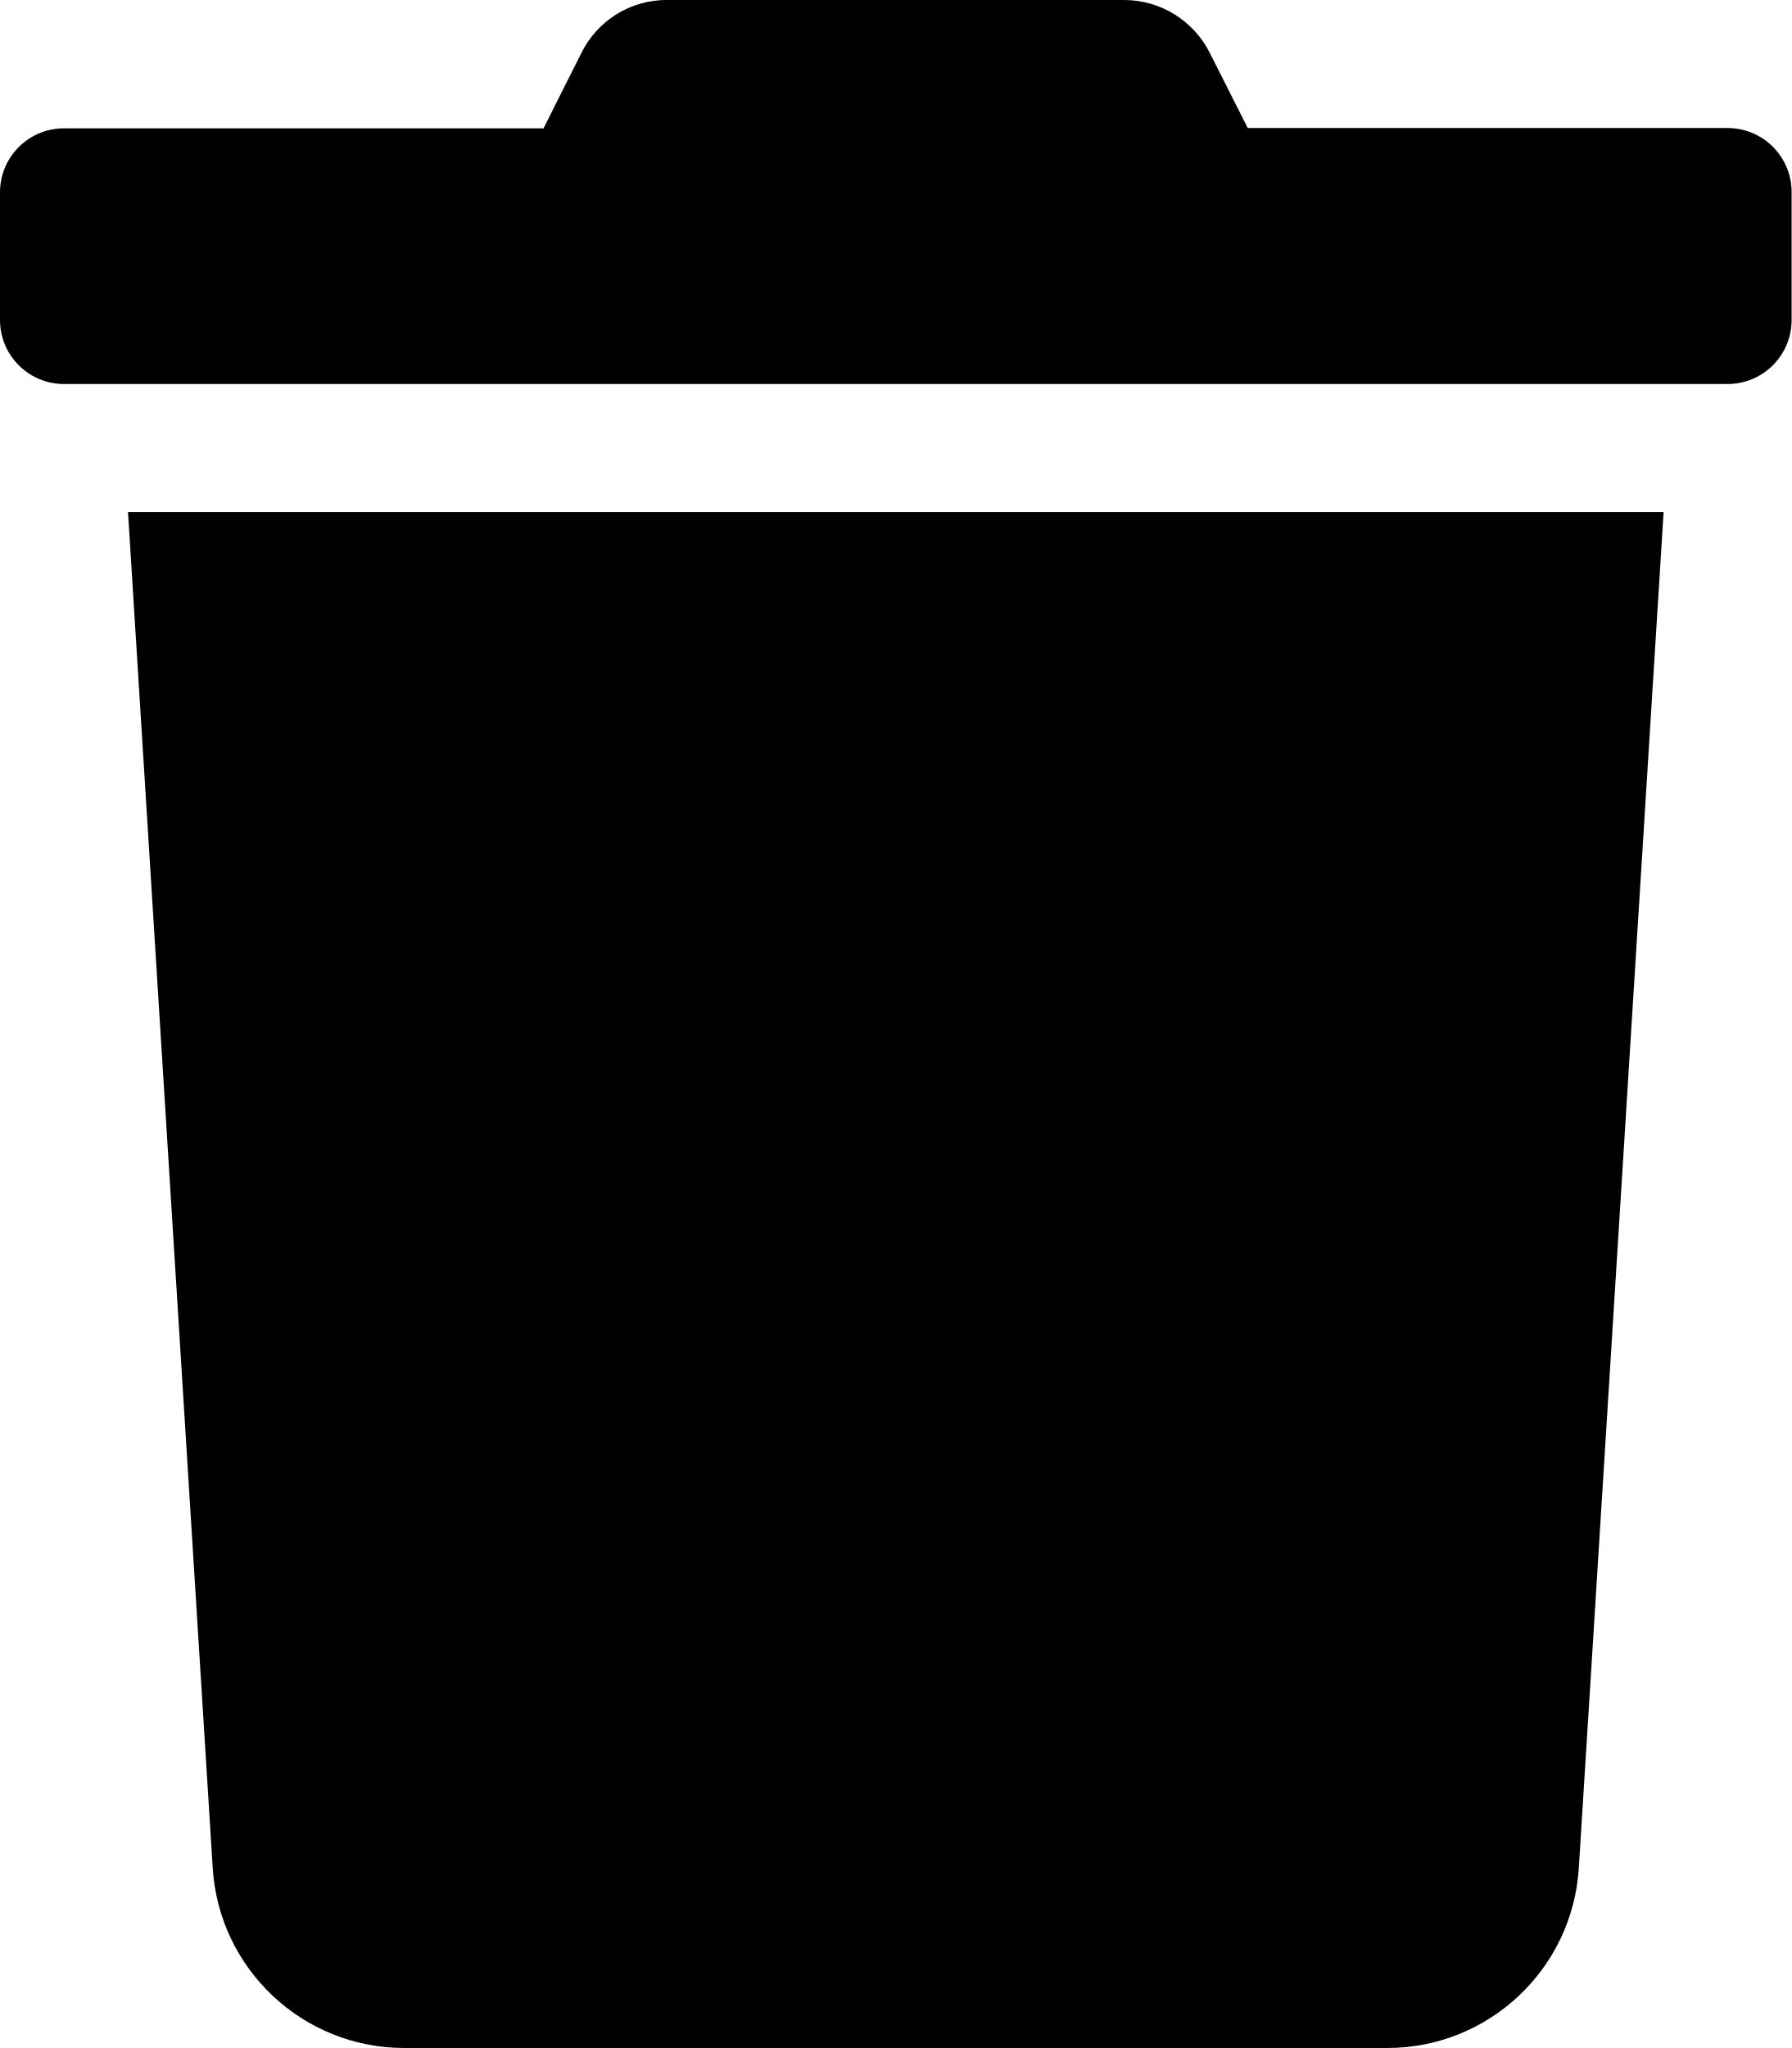
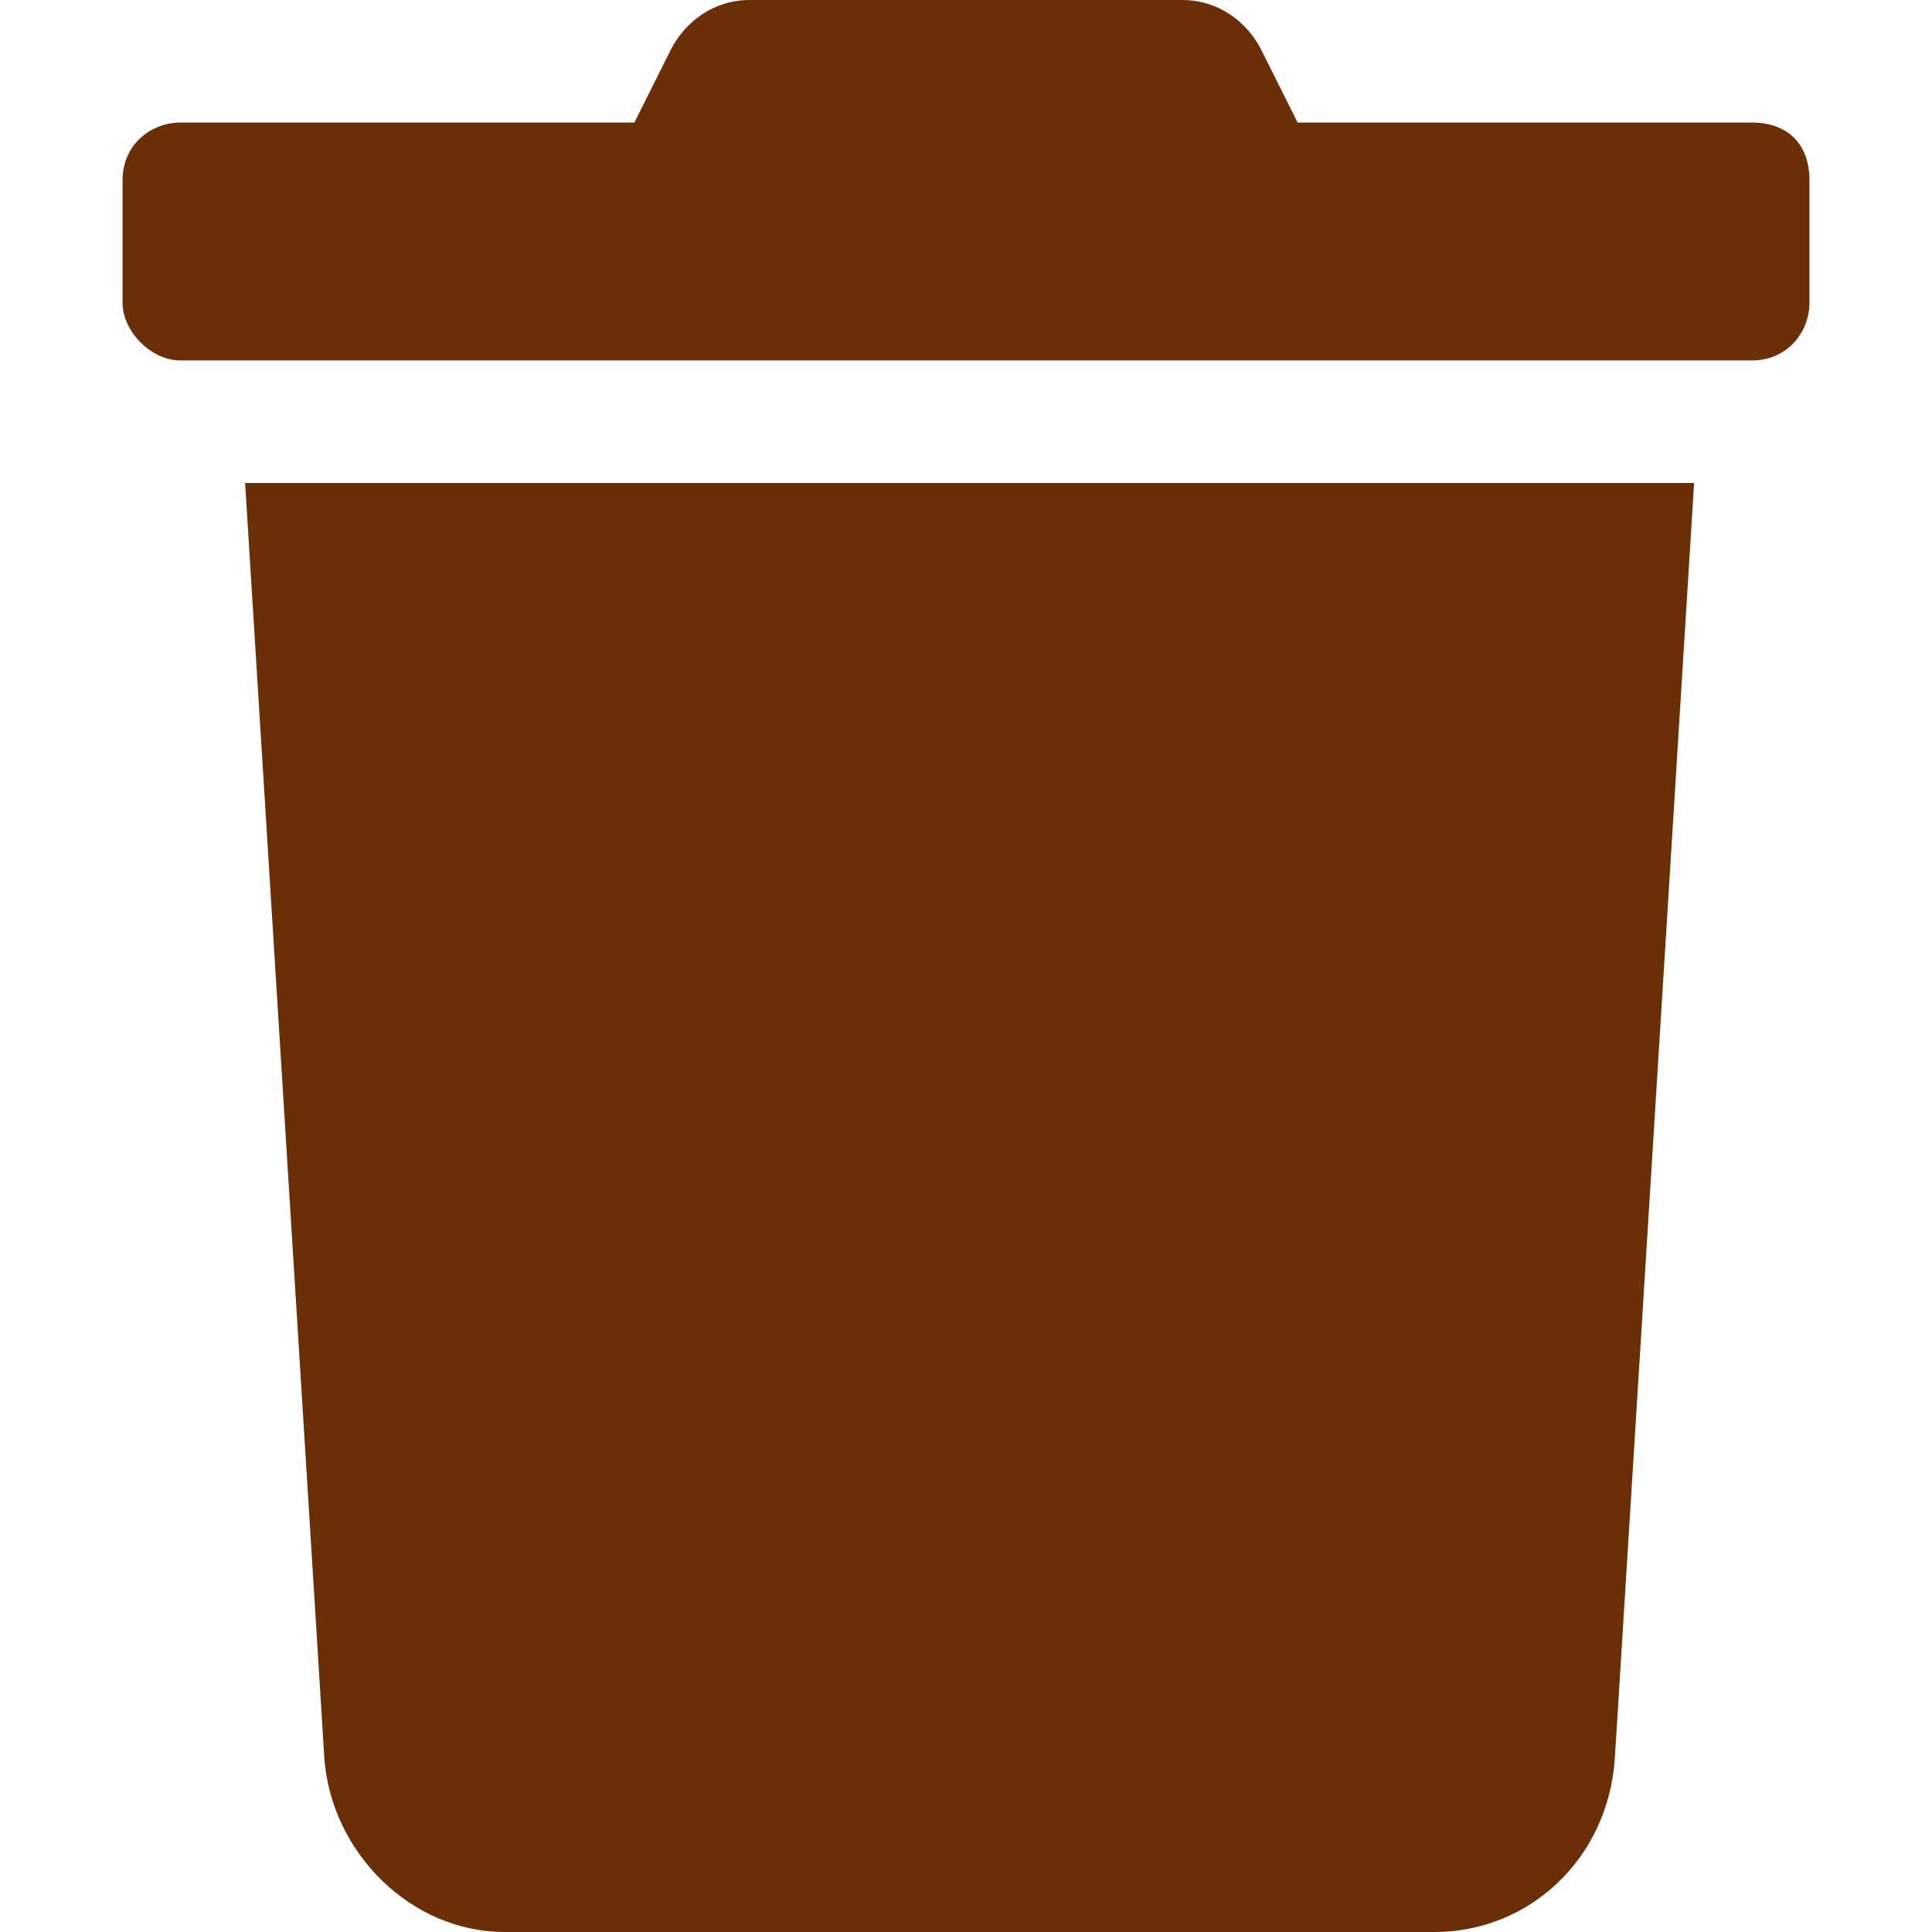
- <svg xmlns="http://www.w3.org/2000/svg" width="23.43" height="26.778" viewBox="0 0 23.43 26.778">
-   <path id="Icon_awesome-trash" data-name="Icon awesome-trash" d="M22.594,1.674H16.318L15.826.7A1.255,1.255,0,0,0,14.7,0H8.724A1.241,1.241,0,0,0,7.6.7l-.492.978H.837A.837.837,0,0,0,0,2.51V4.184a.837.837,0,0,0,.837.837H22.594a.837.837,0,0,0,.837-.837V2.51A.837.837,0,0,0,22.594,1.674ZM2.782,24.424a2.51,2.51,0,0,0,2.505,2.354H18.143a2.51,2.51,0,0,0,2.505-2.353l1.109-17.73H1.674Z" />
+ <svg xmlns="http://www.w3.org/2000/svg" version="1.1" id="圖層_1" x="0px" y="0px" viewBox="0 0 23.4 26.8" style="enable-background:new 0 0 23.4 26.8;" xml:space="preserve" width="20" height="20">
+   <style type="text/css">
+ 	.st0{fill:#6B2F07;}
+ </style>
+   <path id="Icon_awesome-trash" class="st0" d="M22.6,1.7h-6.3l-0.5-1C15.6,0.3,15.2,0,14.7,0h-6C8.2,0,7.8,0.3,7.6,0.7l-0.5,1H0.8  C0.4,1.7,0,2,0,2.5v1.7C0,4.6,0.4,5,0.8,5h21.8c0.5,0,0.8-0.4,0.8-0.8V2.5C23.4,2,23.1,1.7,22.6,1.7z M2.8,24.4  c0.1,1.3,1.2,2.4,2.5,2.4h12.9c1.3,0,2.4-1,2.5-2.4l1.1-17.7H1.7L2.8,24.4z" />
</svg>
